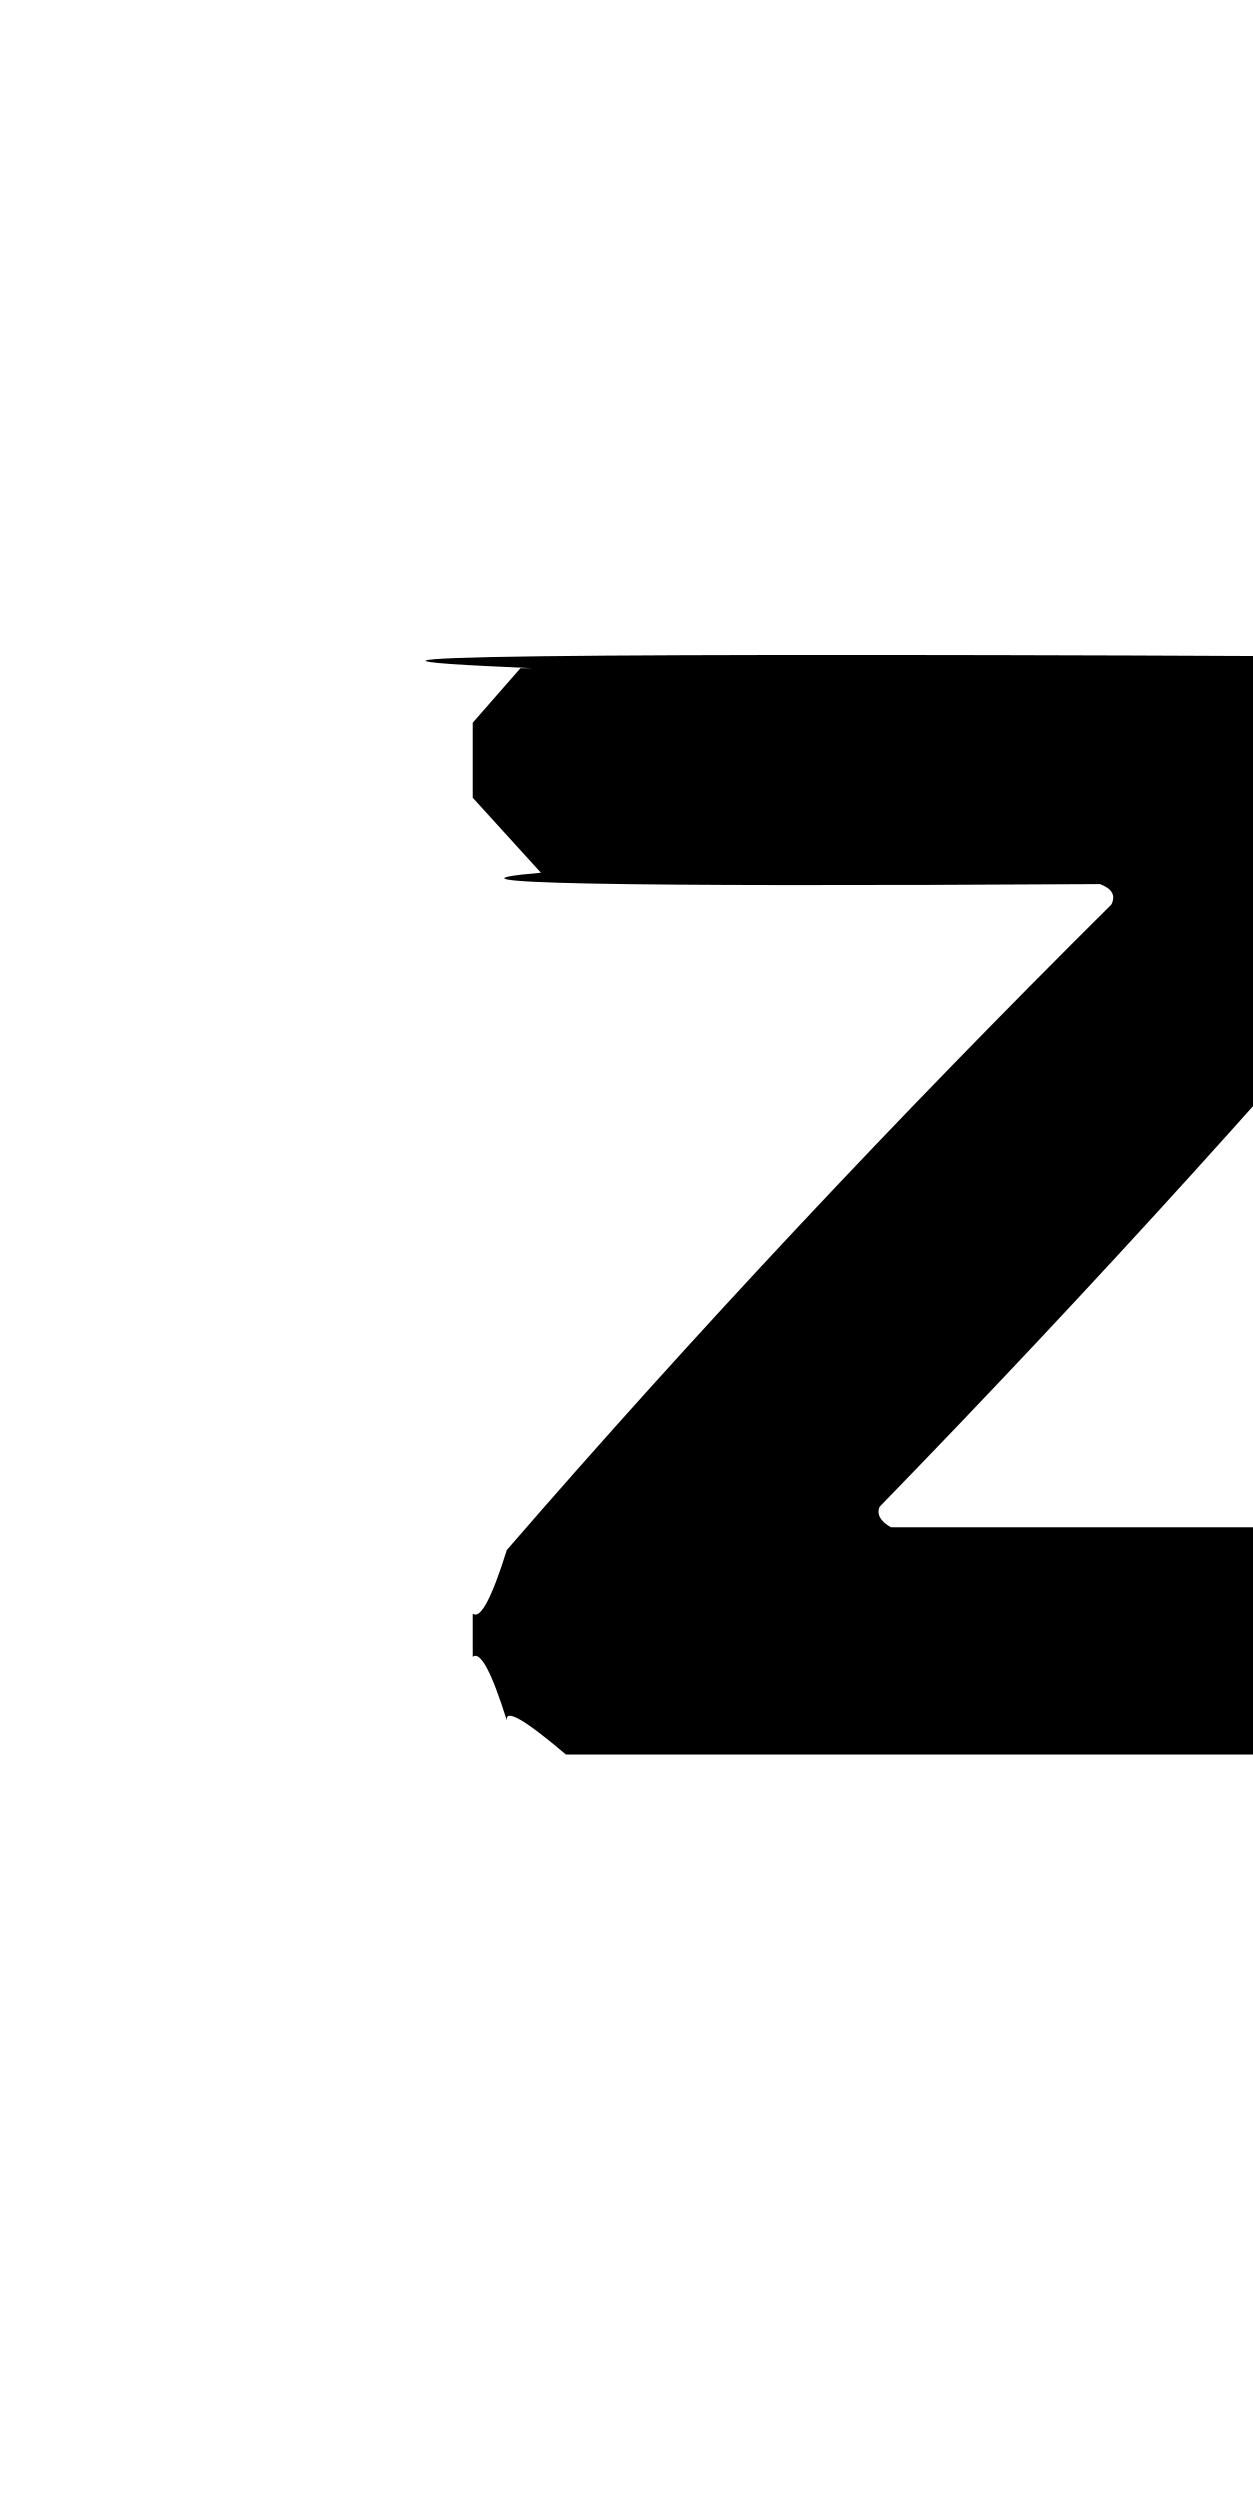
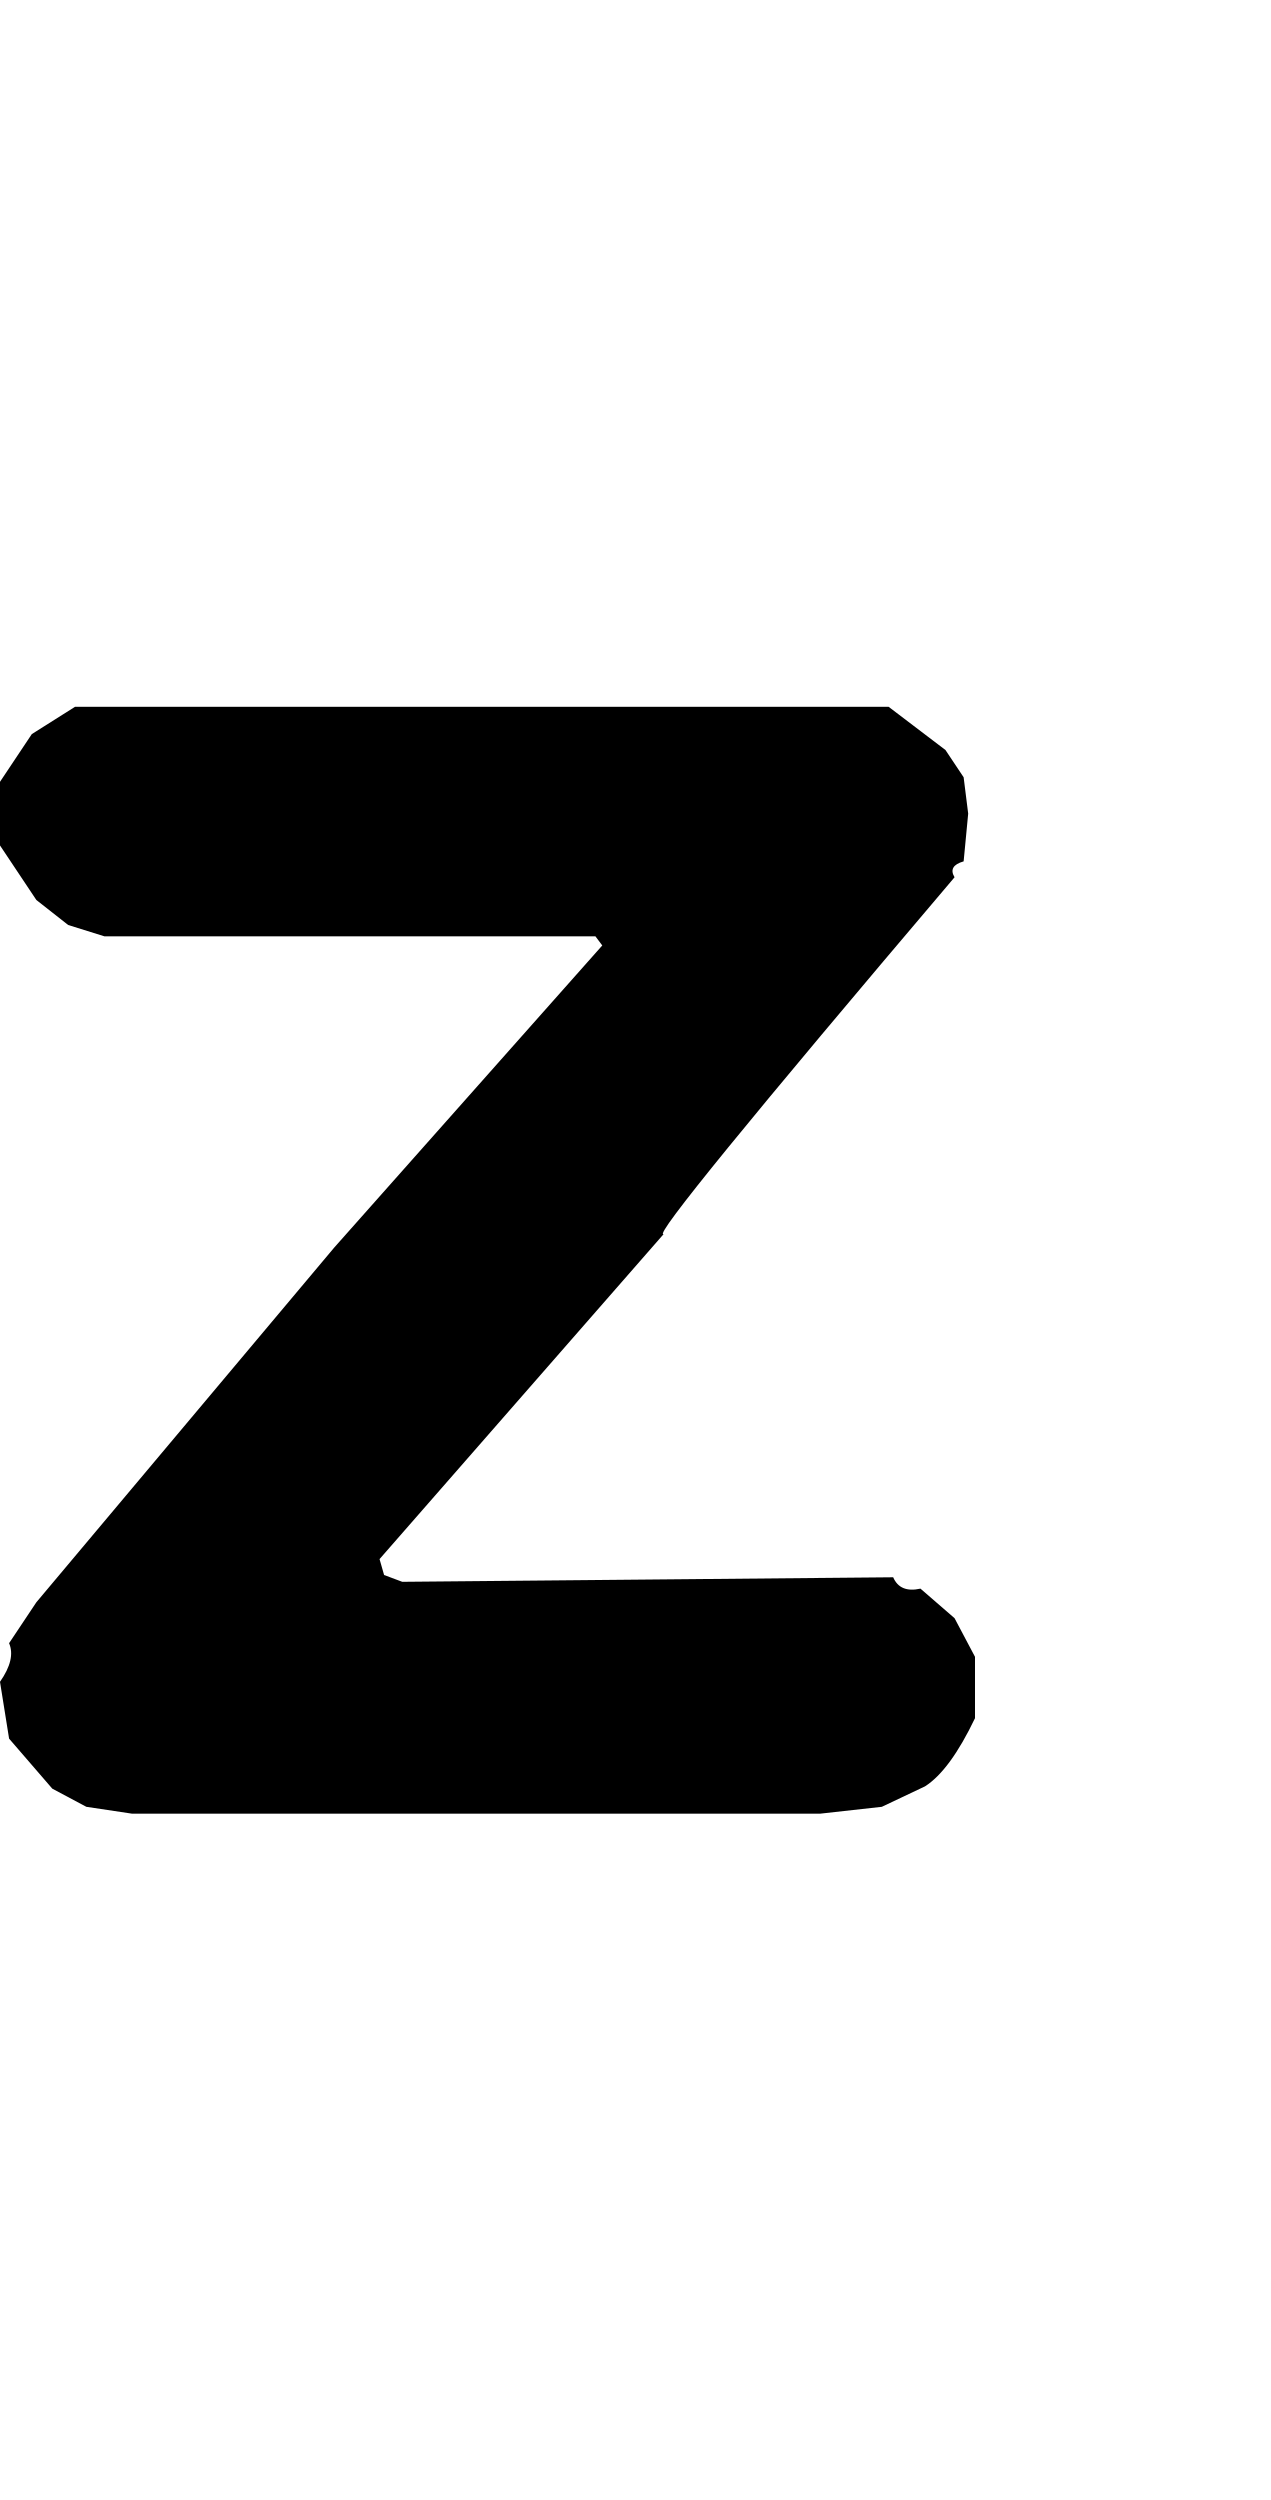
- <svg xmlns="http://www.w3.org/2000/svg" viewBox="0 0 551 1100" width="551" height="1100">
+ <svg xmlns="http://www.w3.org/2000/svg" viewBox="0 0 559 1100" width="559" height="1100">
  <g transform="translate(0,800) scale(1,-1)">
-     <path d="M234 506Q43 514 633 511L657 492Q654 487 663 482Q666 432 657 435Q528 282 387 137Q385 132 392 128H633L663 109Q671 103 668 66Q679 67 627 28H249Q222 51 223 43Q213 75 208 71V90Q213 86 223 118Q346 260 489 402Q492 408 484 411Q157 409 238 416L208 449V482L229 506Z" fill="#000" />
+     <path d="M34 489H391L416 470L424 458L426 442L424 421Q417 419 420 414Q285 255 292 257L167 114L169 107L177 104L393 106Q396 99 405 101L420 88L429 71V44Q418 21 407 14L388 5L361 2H58L38 5L23 13L4 35L0 60Q7 70 4 77L16 95L147 251L265 384L262 388H46L30 393L16 404L0 428V456L14 477L33 489Z" fill="#000" />
  </g>
</svg>
